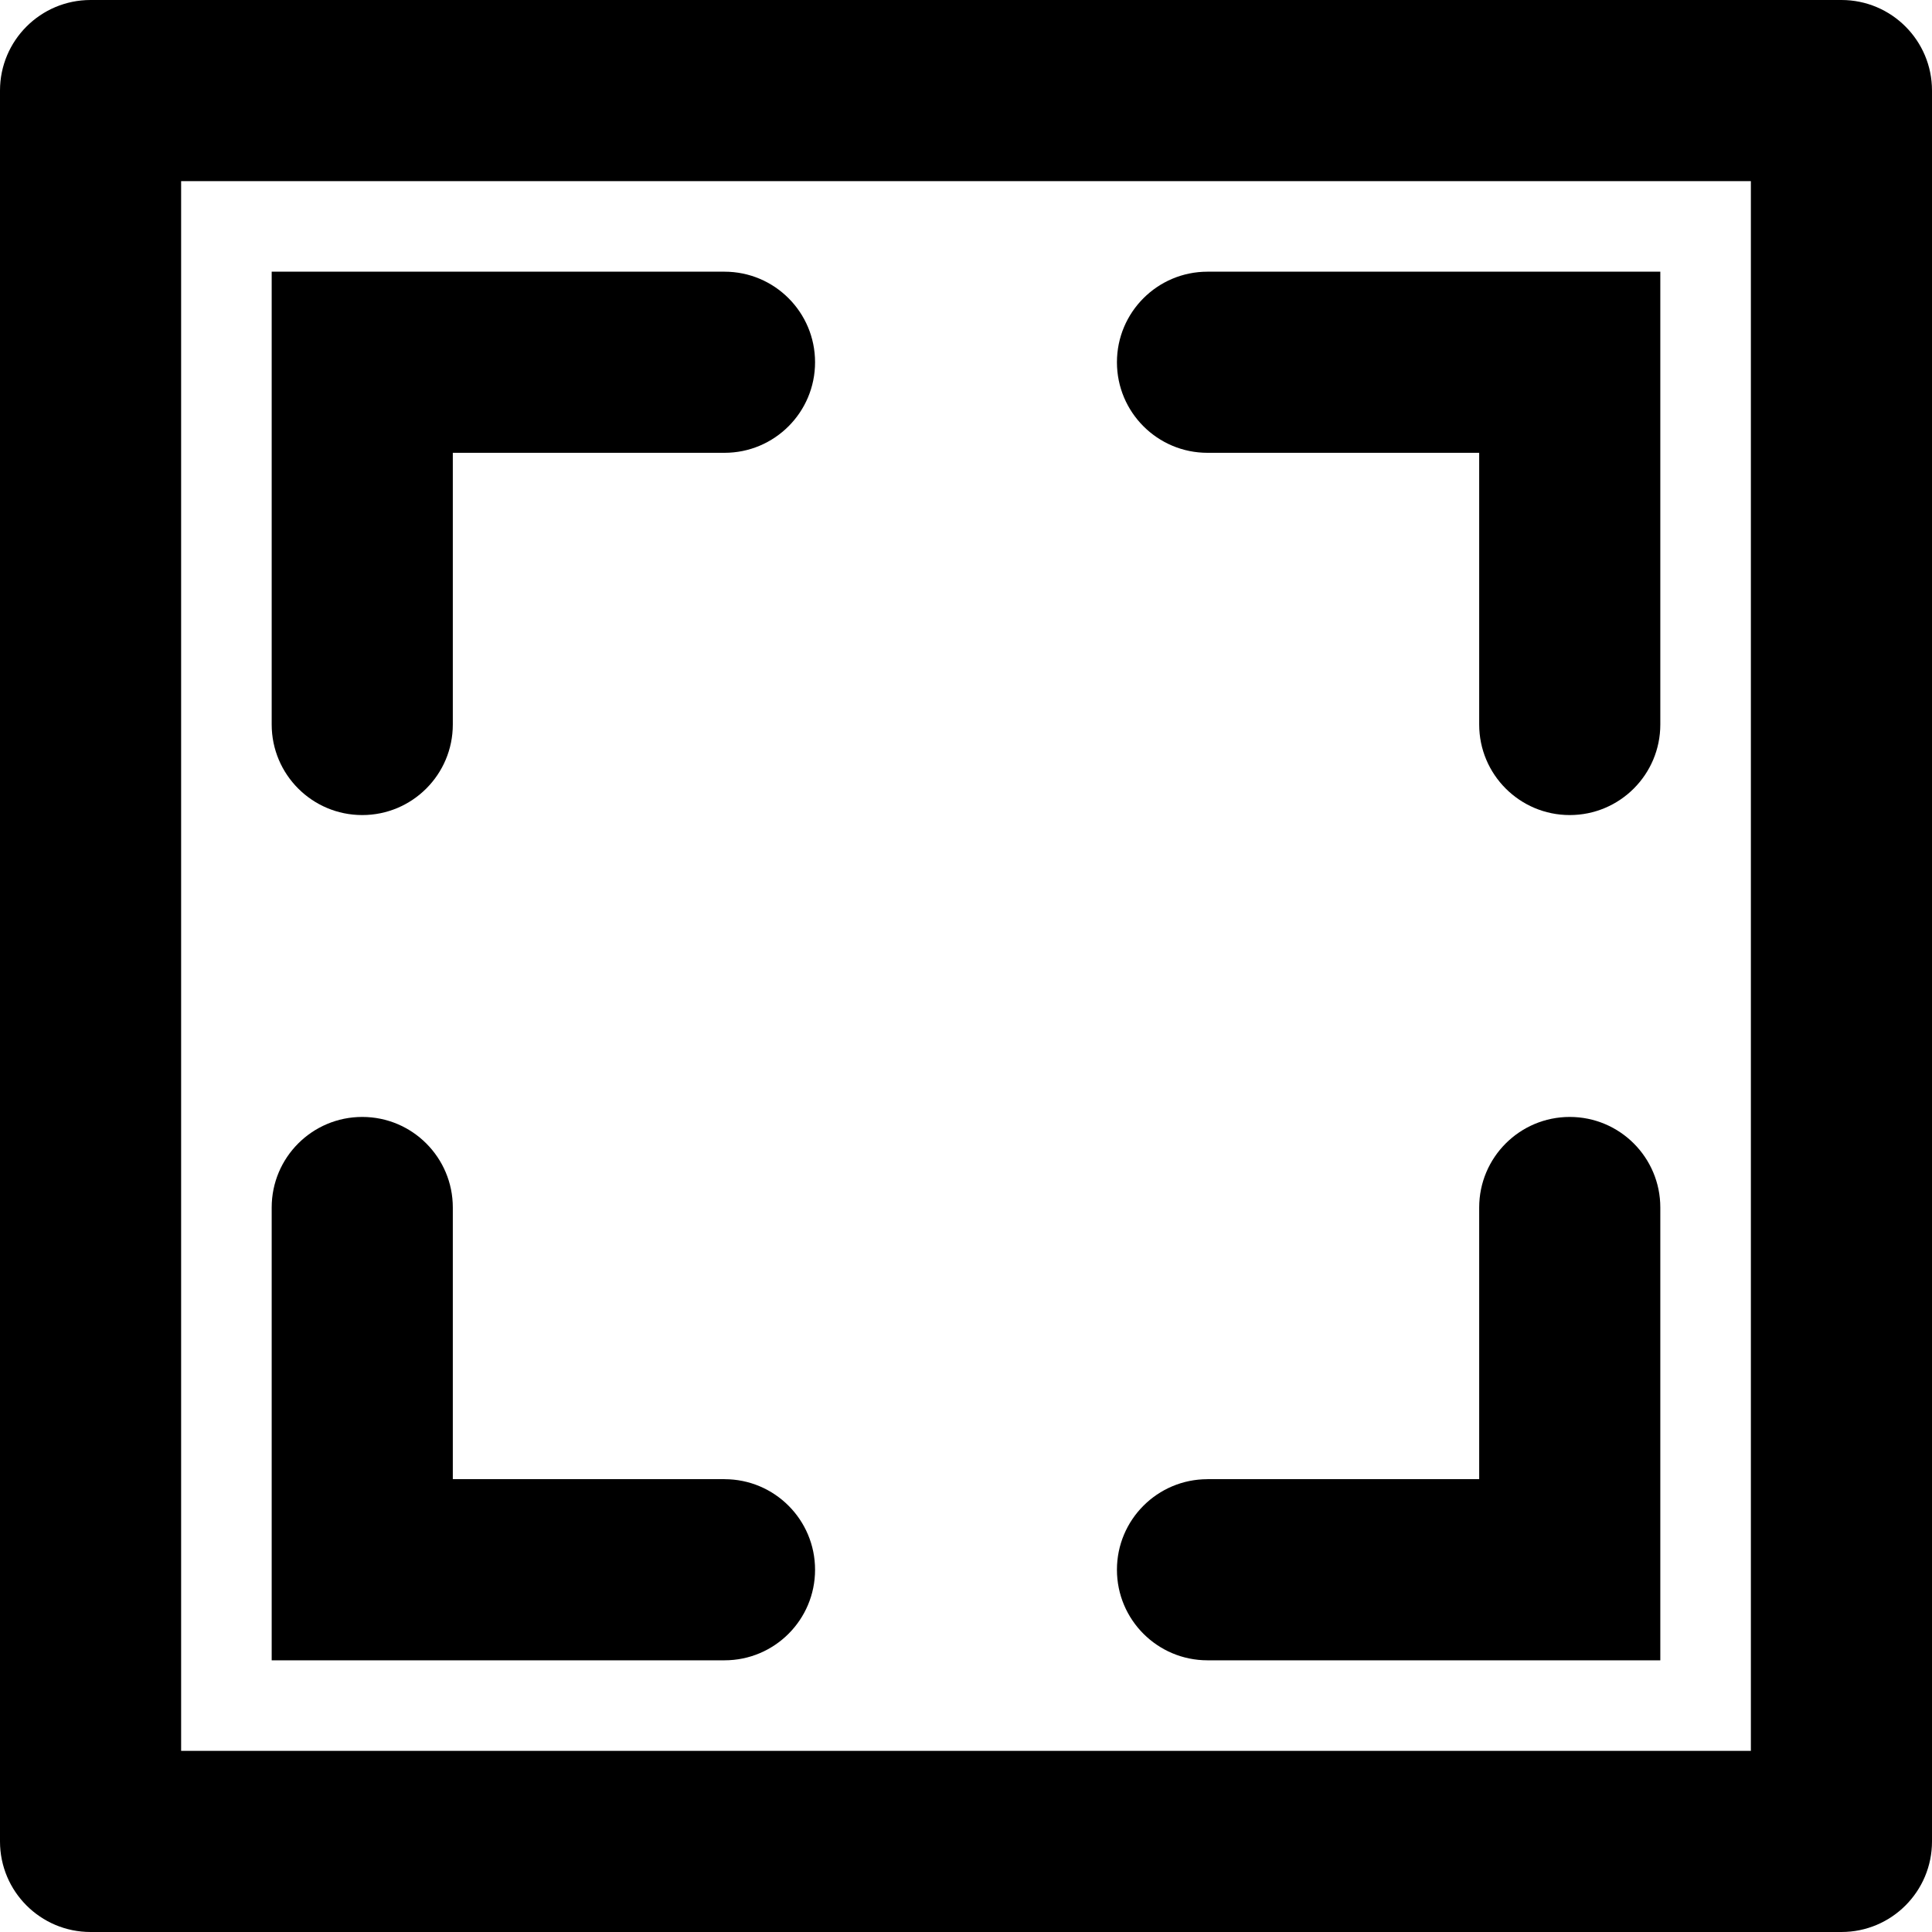
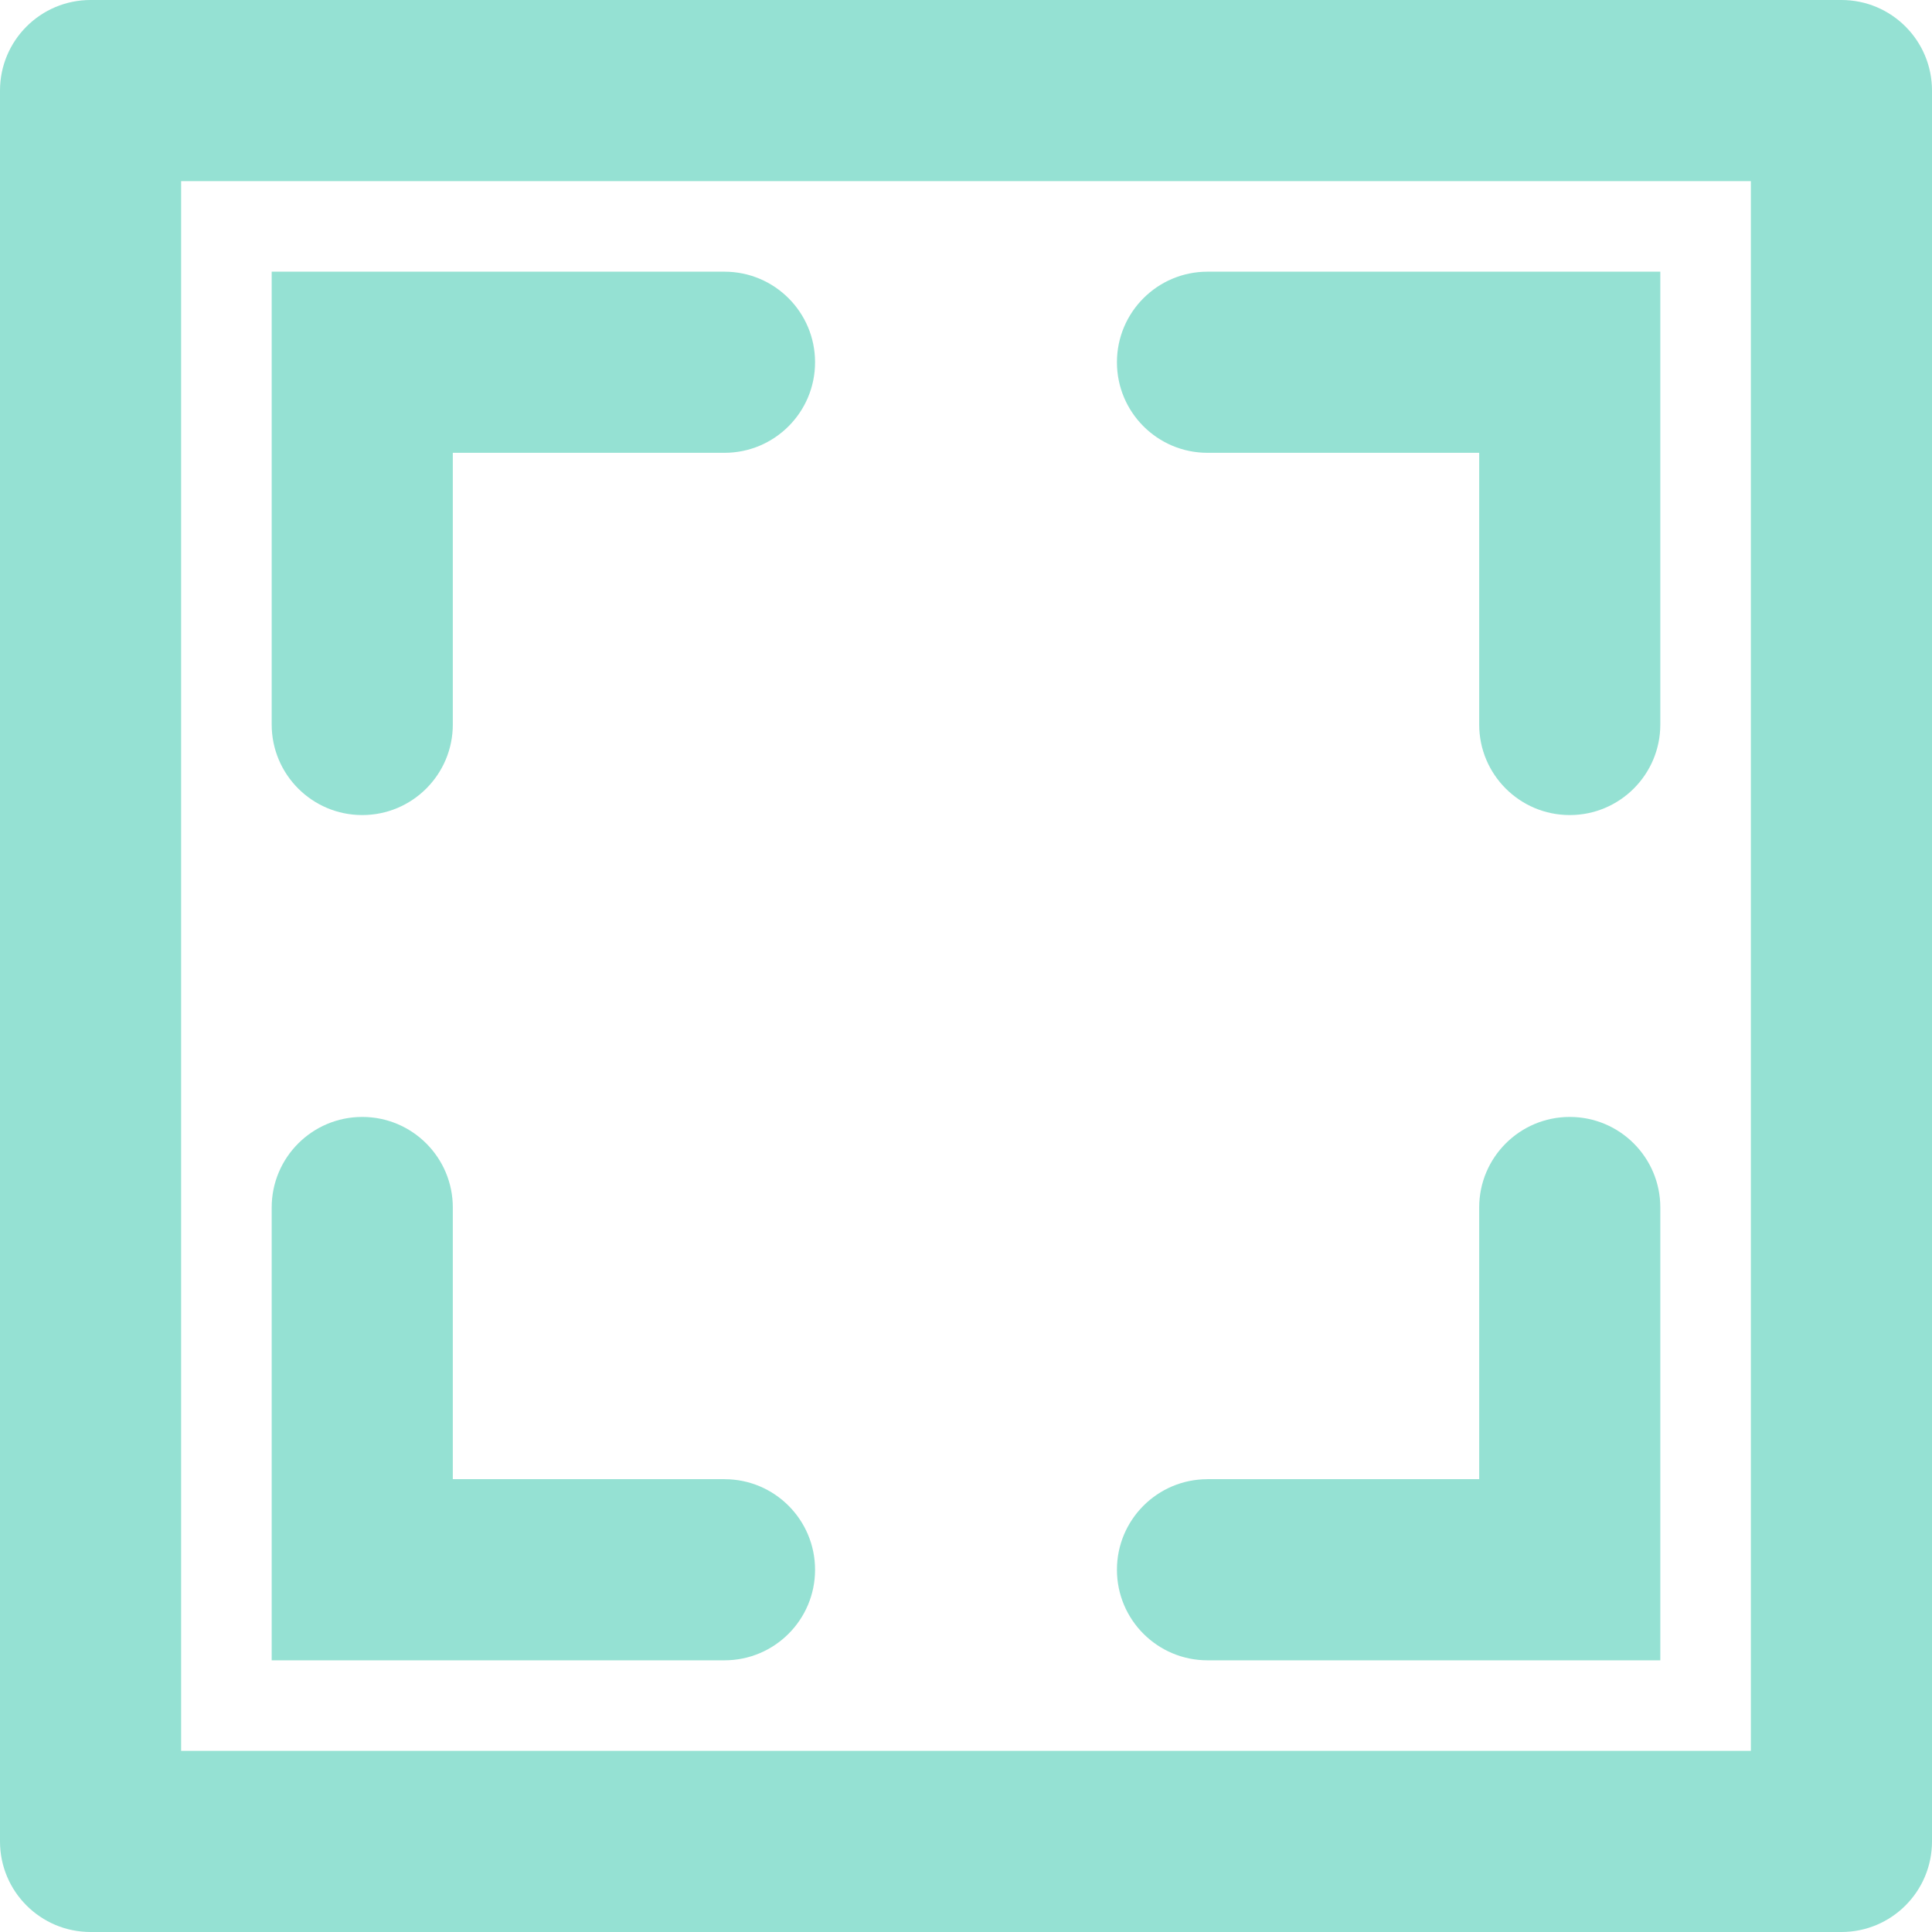
<svg xmlns="http://www.w3.org/2000/svg" viewBox="0 0 32 32">
-   <path d="M30.5 32h-29A1.5 1.5 0 010 30.5v-29A1.5 1.5 0 011.5 0h29A1.5 1.5 0 0132 1.5v29a1.5 1.5 0 01-1.5 1.5zM29 3H3v26h26V3zM6.5 4.5H12a1.5 1.5 0 110 3H7.5V12a1.5 1.5 0 01-3 0V4.5h2zM4.5 20a1.5 1.5 0 113 0v4.499H12v.001a1.5 1.5 0 110 3H4.5V20zM20 4.5h7.5V12a1.5 1.5 0 01-3 0V7.5H20a1.5 1.5 0 010-3zm0 20v-.001h4.5V20a1.5 1.5 0 113 0v7.5H20a1.5 1.5 0 010-3z" />
+   <path fill="rgb(149, 225, 211)" d="M30.5 32h-29A1.5 1.5 0 010 30.5v-29A1.5 1.5 0 011.5 0h29A1.5 1.5 0 0132 1.5v29a1.5 1.5 0 01-1.5 1.5zM29 3H3v26h26V3zM6.5 4.5H12a1.5 1.5 0 110 3H7.5V12a1.5 1.5 0 01-3 0V4.5h2zM4.5 20a1.5 1.5 0 113 0v4.499H12v.001a1.5 1.5 0 110 3H4.5V20zM20 4.5h7.5V12a1.5 1.5 0 01-3 0V7.5H20a1.5 1.5 0 010-3zm0 20v-.001h4.5V20a1.5 1.5 0 113 0v7.5H20a1.5 1.5 0 010-3z" />
</svg>
